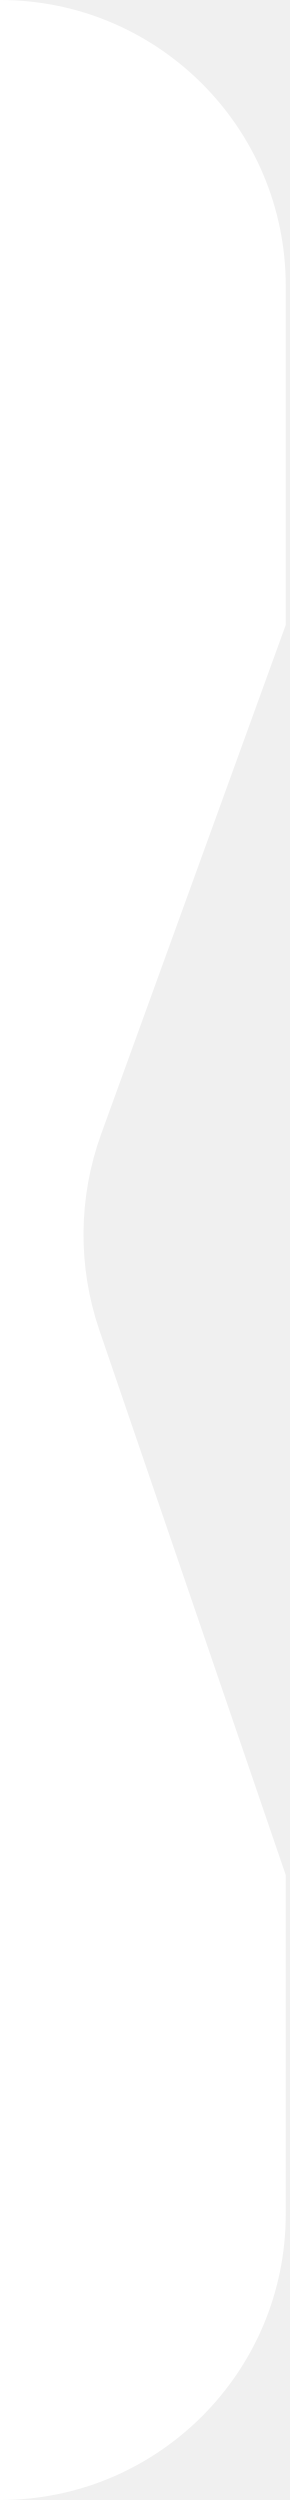
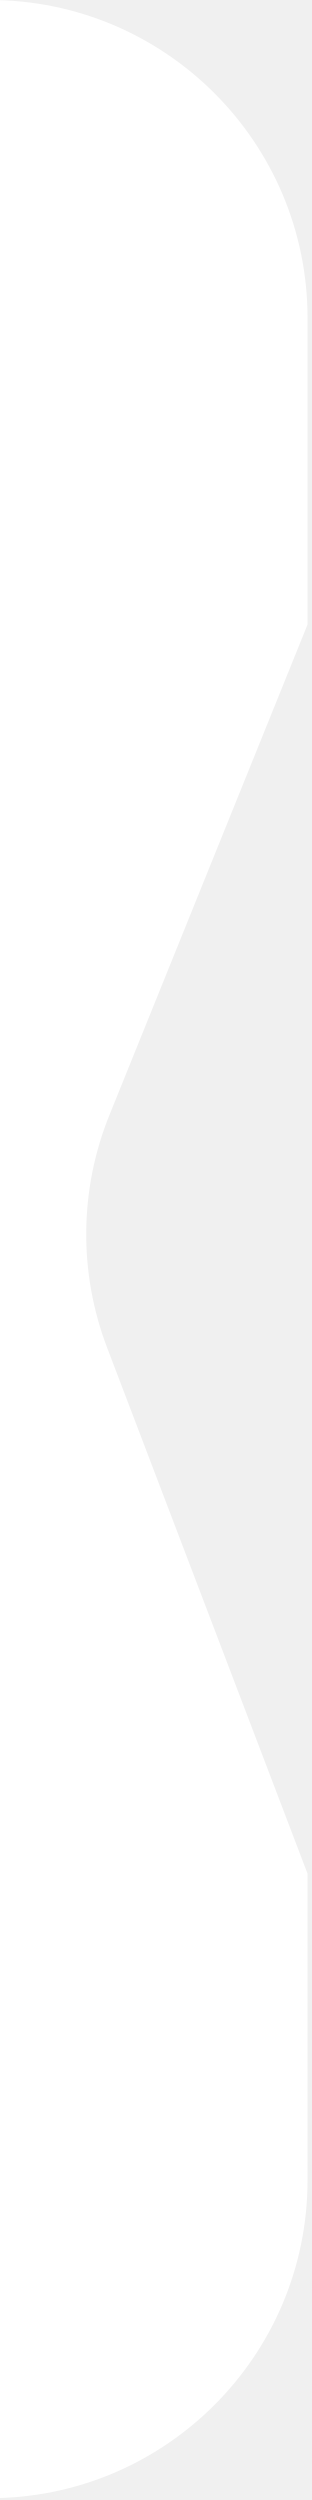
- <svg xmlns="http://www.w3.org/2000/svg" width="49" height="423" viewBox="0 0 49 423" fill="none">
-   <path d="M48.345 48.345C48.345 21.645 26.7 0 -2.90871e-05 0V0V423V423C26.7 423 48.345 401.355 48.345 374.655V317.25L16.82 225.09C13.131 214.304 13.238 202.581 17.123 191.864L48.345 105.75V48.345Z" fill="white" />
+ <svg xmlns="http://www.w3.org/2000/svg" width="49" height="393" viewBox="0 0 49 393" fill="none">
+   <path d="M48.345 50C48.345 22.386 25.959 0 -1.655 0V0V392.717V392.717C25.959 392.717 48.345 370.331 48.345 342.717V294.538L16.832 211.838C12.341 200.052 12.47 187.004 17.193 175.309L48.345 98.179V50Z" fill="white" />
</svg>
